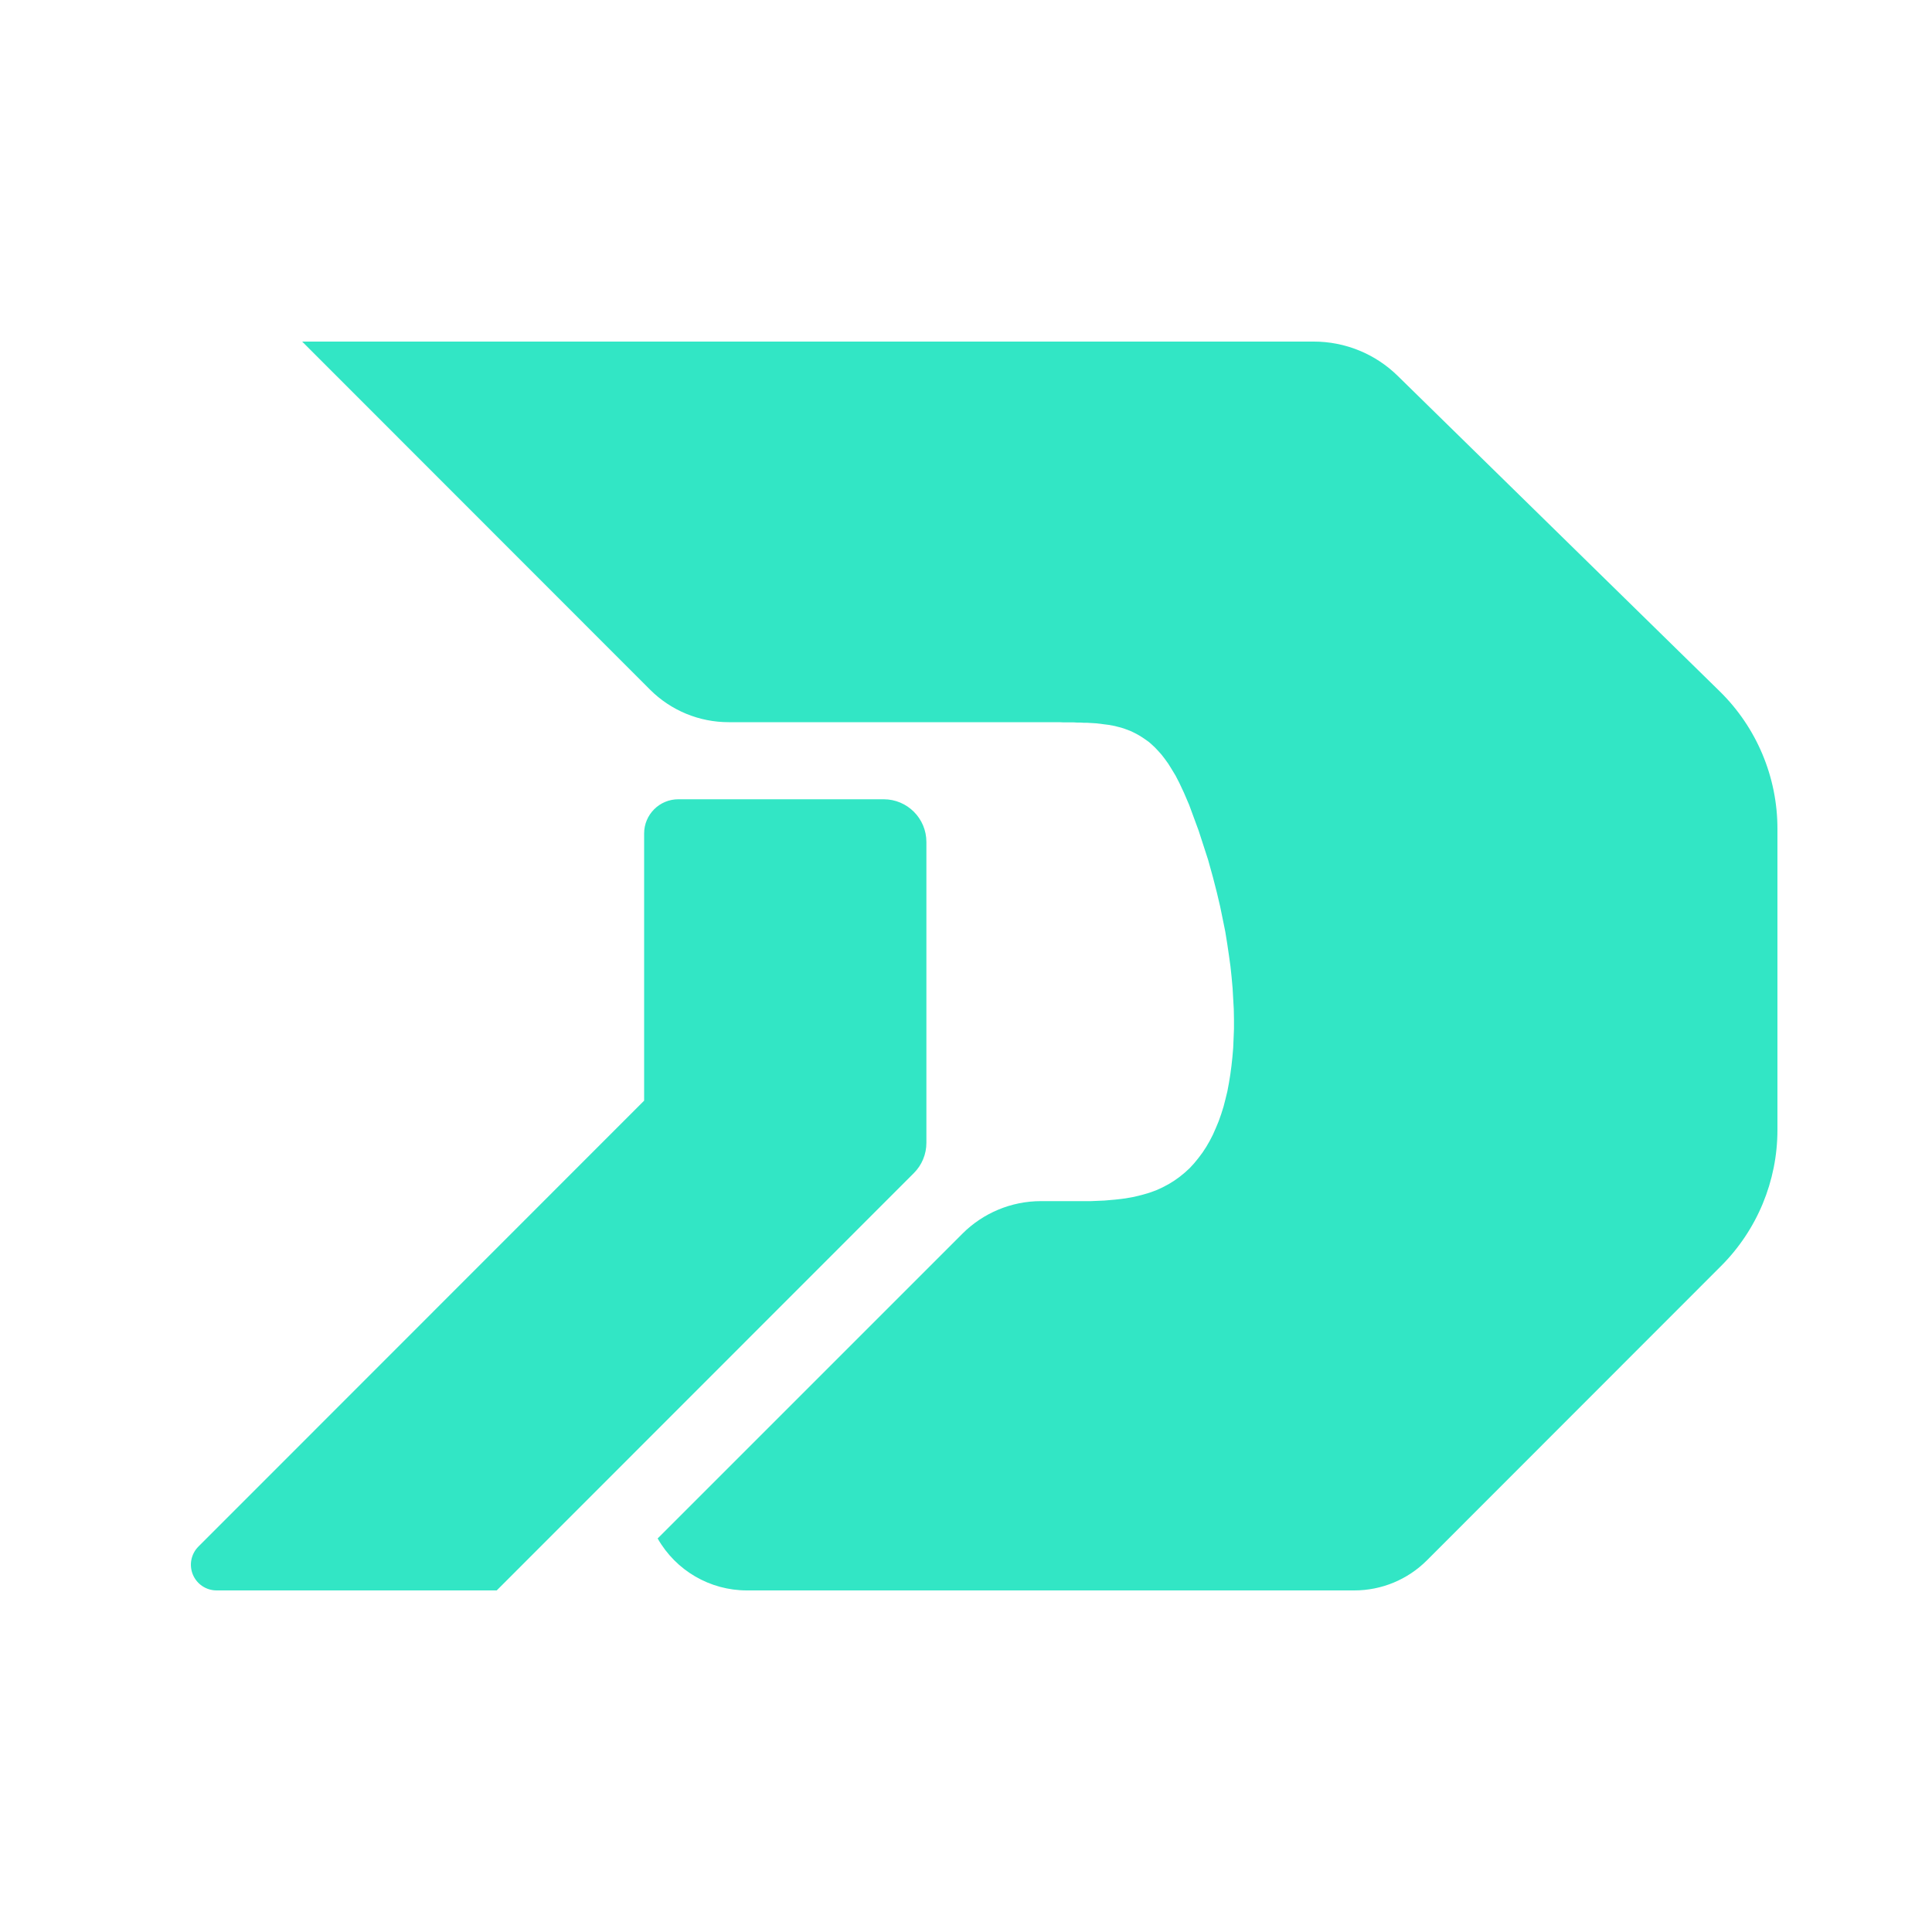
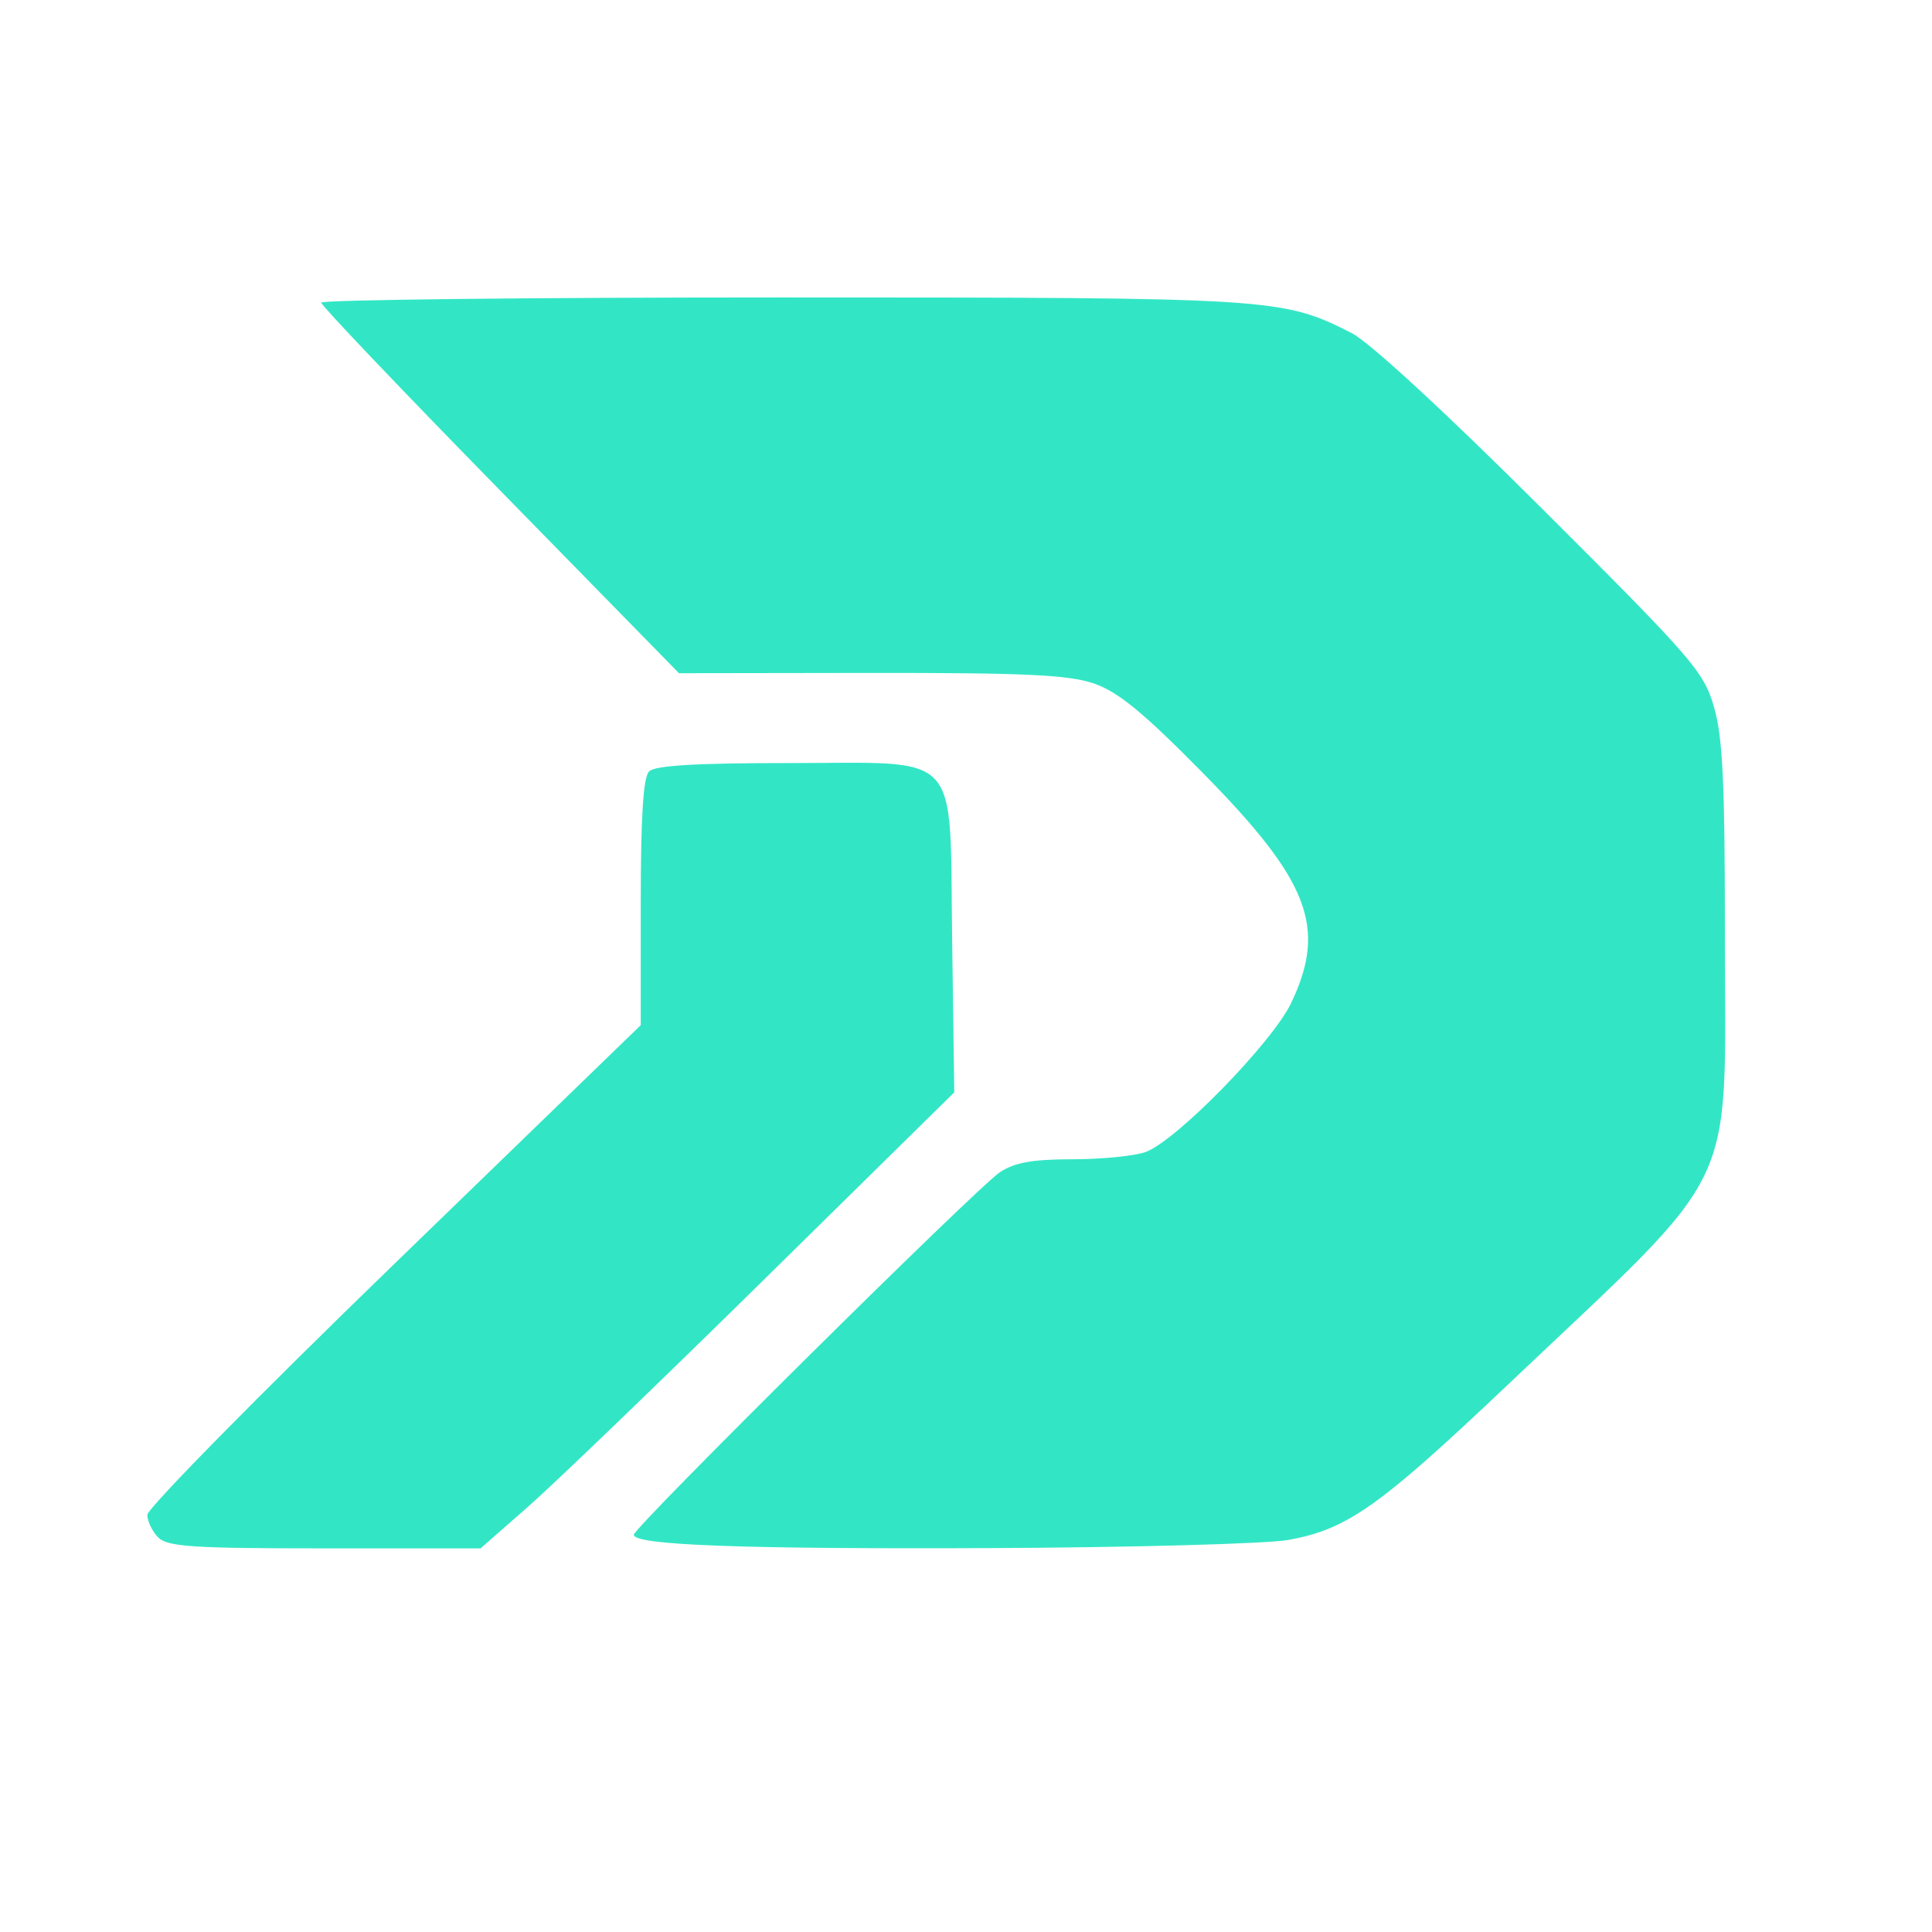
<svg xmlns="http://www.w3.org/2000/svg" viewBox="0 0 1000 1000">
-   <path id="dinkster-d" fill="#32E6C5" d="M156.4 176.8 L680.0 176.8 A62.0 62.0 0 0 1 723.4 194.5 L890.1 357.8 A99.6 99.6 0 0 1 920.0 429.0 L920.0 584.9 A99.6 99.6 0 0 1 890.8 655.3 L738.6 807.6 A53.1 53.1 0 0 1 701.0 823.2 L386.6 823.2 A53.1 53.1 0 0 1 340.4 796.3 L498.1 638.6 A57.5 57.5 0 0 1 538.8 621.7 L551.7 621.7 L564.7 621.7 L571.7 621.4 L577.4 620.9 L582.4 620.3 L586.9 619.5 L591.0 618.5 L594.8 617.4 L598.4 616.1 L601.7 614.6 L604.9 612.9 L607.8 611.1 L610.6 609.1 L613.3 606.9 L615.8 604.6 L618.1 602.1 L620.3 599.4 L622.4 596.6 L624.3 593.7 L626.1 590.6 L627.8 587.3 L629.3 583.9 L630.8 580.3 L632.1 576.6 L633.3 572.8 L634.3 568.9 L635.3 564.8 L636.1 560.5 L636.8 556.2 L637.4 551.7 L637.9 547.1 L638.3 542.4 L638.5 537.6 L638.7 532.6 L638.7 527.5 L638.6 522.3 L638.3 517.0 L638.0 511.6 L637.5 506.0 L636.9 500.3 L636.1 494.5 L635.2 488.4 L634.2 482.2 L632.9 475.8 L631.5 469.0 L629.8 461.8 L627.8 454.0 L625.3 445.0 L620.4 429.9 L615.5 416.6 L612.8 410.3 L610.5 405.4 L608.5 401.5 L606.5 398.2 L604.7 395.3 L602.9 392.8 L601.2 390.6 L599.5 388.7 L597.8 386.9 L596.2 385.4 L594.6 384.0 L592.9 382.8 L591.3 381.7 L589.7 380.7 L588.1 379.8 L586.5 379.0 L585.0 378.3 L583.4 377.7 L581.8 377.1 L580.2 376.6 L578.6 376.2 L577.1 375.8 L575.5 375.5 L573.9 375.2 L572.3 375.0 L570.7 374.8 L569.1 374.6 L567.5 374.4 L565.9 374.3 L564.2 374.2 L562.6 374.1 L560.9 374.1 L559.2 374.0 L557.5 374.0 L555.8 373.9 L554.0 373.9 L552.2 373.9 L550.3 373.9 L548.4 373.8 L546.4 373.8 L544.3 373.8 L542.1 373.8 L539.7 373.8 L537.1 373.8 L534.2 373.8 L530.7 373.8 L524.2 373.8 L377.2 373.8 A57.5 57.5 0 0 1 336.5 357.0 Z M333.4 431.4 A17.7 17.7 0 0 1 351.1 413.7 L457.4 413.7 A22.1 22.1 0 0 1 479.5 435.8 L479.5 591.5 A22.1 22.1 0 0 1 473.0 607.2 L257.1 823.2 L112.1 823.2 A13.3 13.3 0 0 1 102.7 800.5 L333.4 569.7 Z" />
+   <path id="dinkster-d" fill="#32E6C5" fill-rule="evenodd" d="M166.259 156.655C166.295 158.129 207.95 201.906 258.885 253.885L351.439 348.453L450.612 348.309C530.791 348.237 552.914 349.281 566.079 353.741C578.633 358.022 591.439 368.489 622.266 399.748C677.662 455.899 686.942 479.964 668.345 519.065C658.669 539.424 609.101 590.252 593.094 596.223C587.554 598.309 570.54 600.0 555.324 600.036C534.424 600.036 525.216 601.691 517.518 606.763C505.899 614.424 328.058 790.54 328.058 794.388C328.058 799.748 383.201 801.835 512.266 801.295C586.043 800.971 655.576 799.065 666.763 797.086C697.266 791.619 713.777 779.964 780.108 717.05C902.086 601.403 892.806 620.576 892.806 483.597C892.806 405.144 891.691 381.547 887.158 365.935C881.871 347.626 876.259 341.151 798.129 263.237C747.842 213.058 708.741 177.014 699.568 172.374C663.561 154.173 660.036 153.957 404.64 153.957C273.489 153.957 166.223 155.18 166.259 156.655ZM335.971 399.281C332.95 402.302 331.655 422.518 331.655 467.086V530.612L203.957 654.317C133.741 722.338 76.259 780.755 76.259 784.065C76.259 787.41 78.813 792.662 81.906 795.791C86.727 800.576 99.676 801.439 168.165 801.439H248.741L273.094 780.072C286.511 768.345 341.691 715.216 395.719 662.05L493.921 565.396L492.842 487.05C491.403 386.691 499.101 394.964 407.518 394.964C360.036 394.964 339.029 396.223 335.971 399.281Z" />
</svg>
